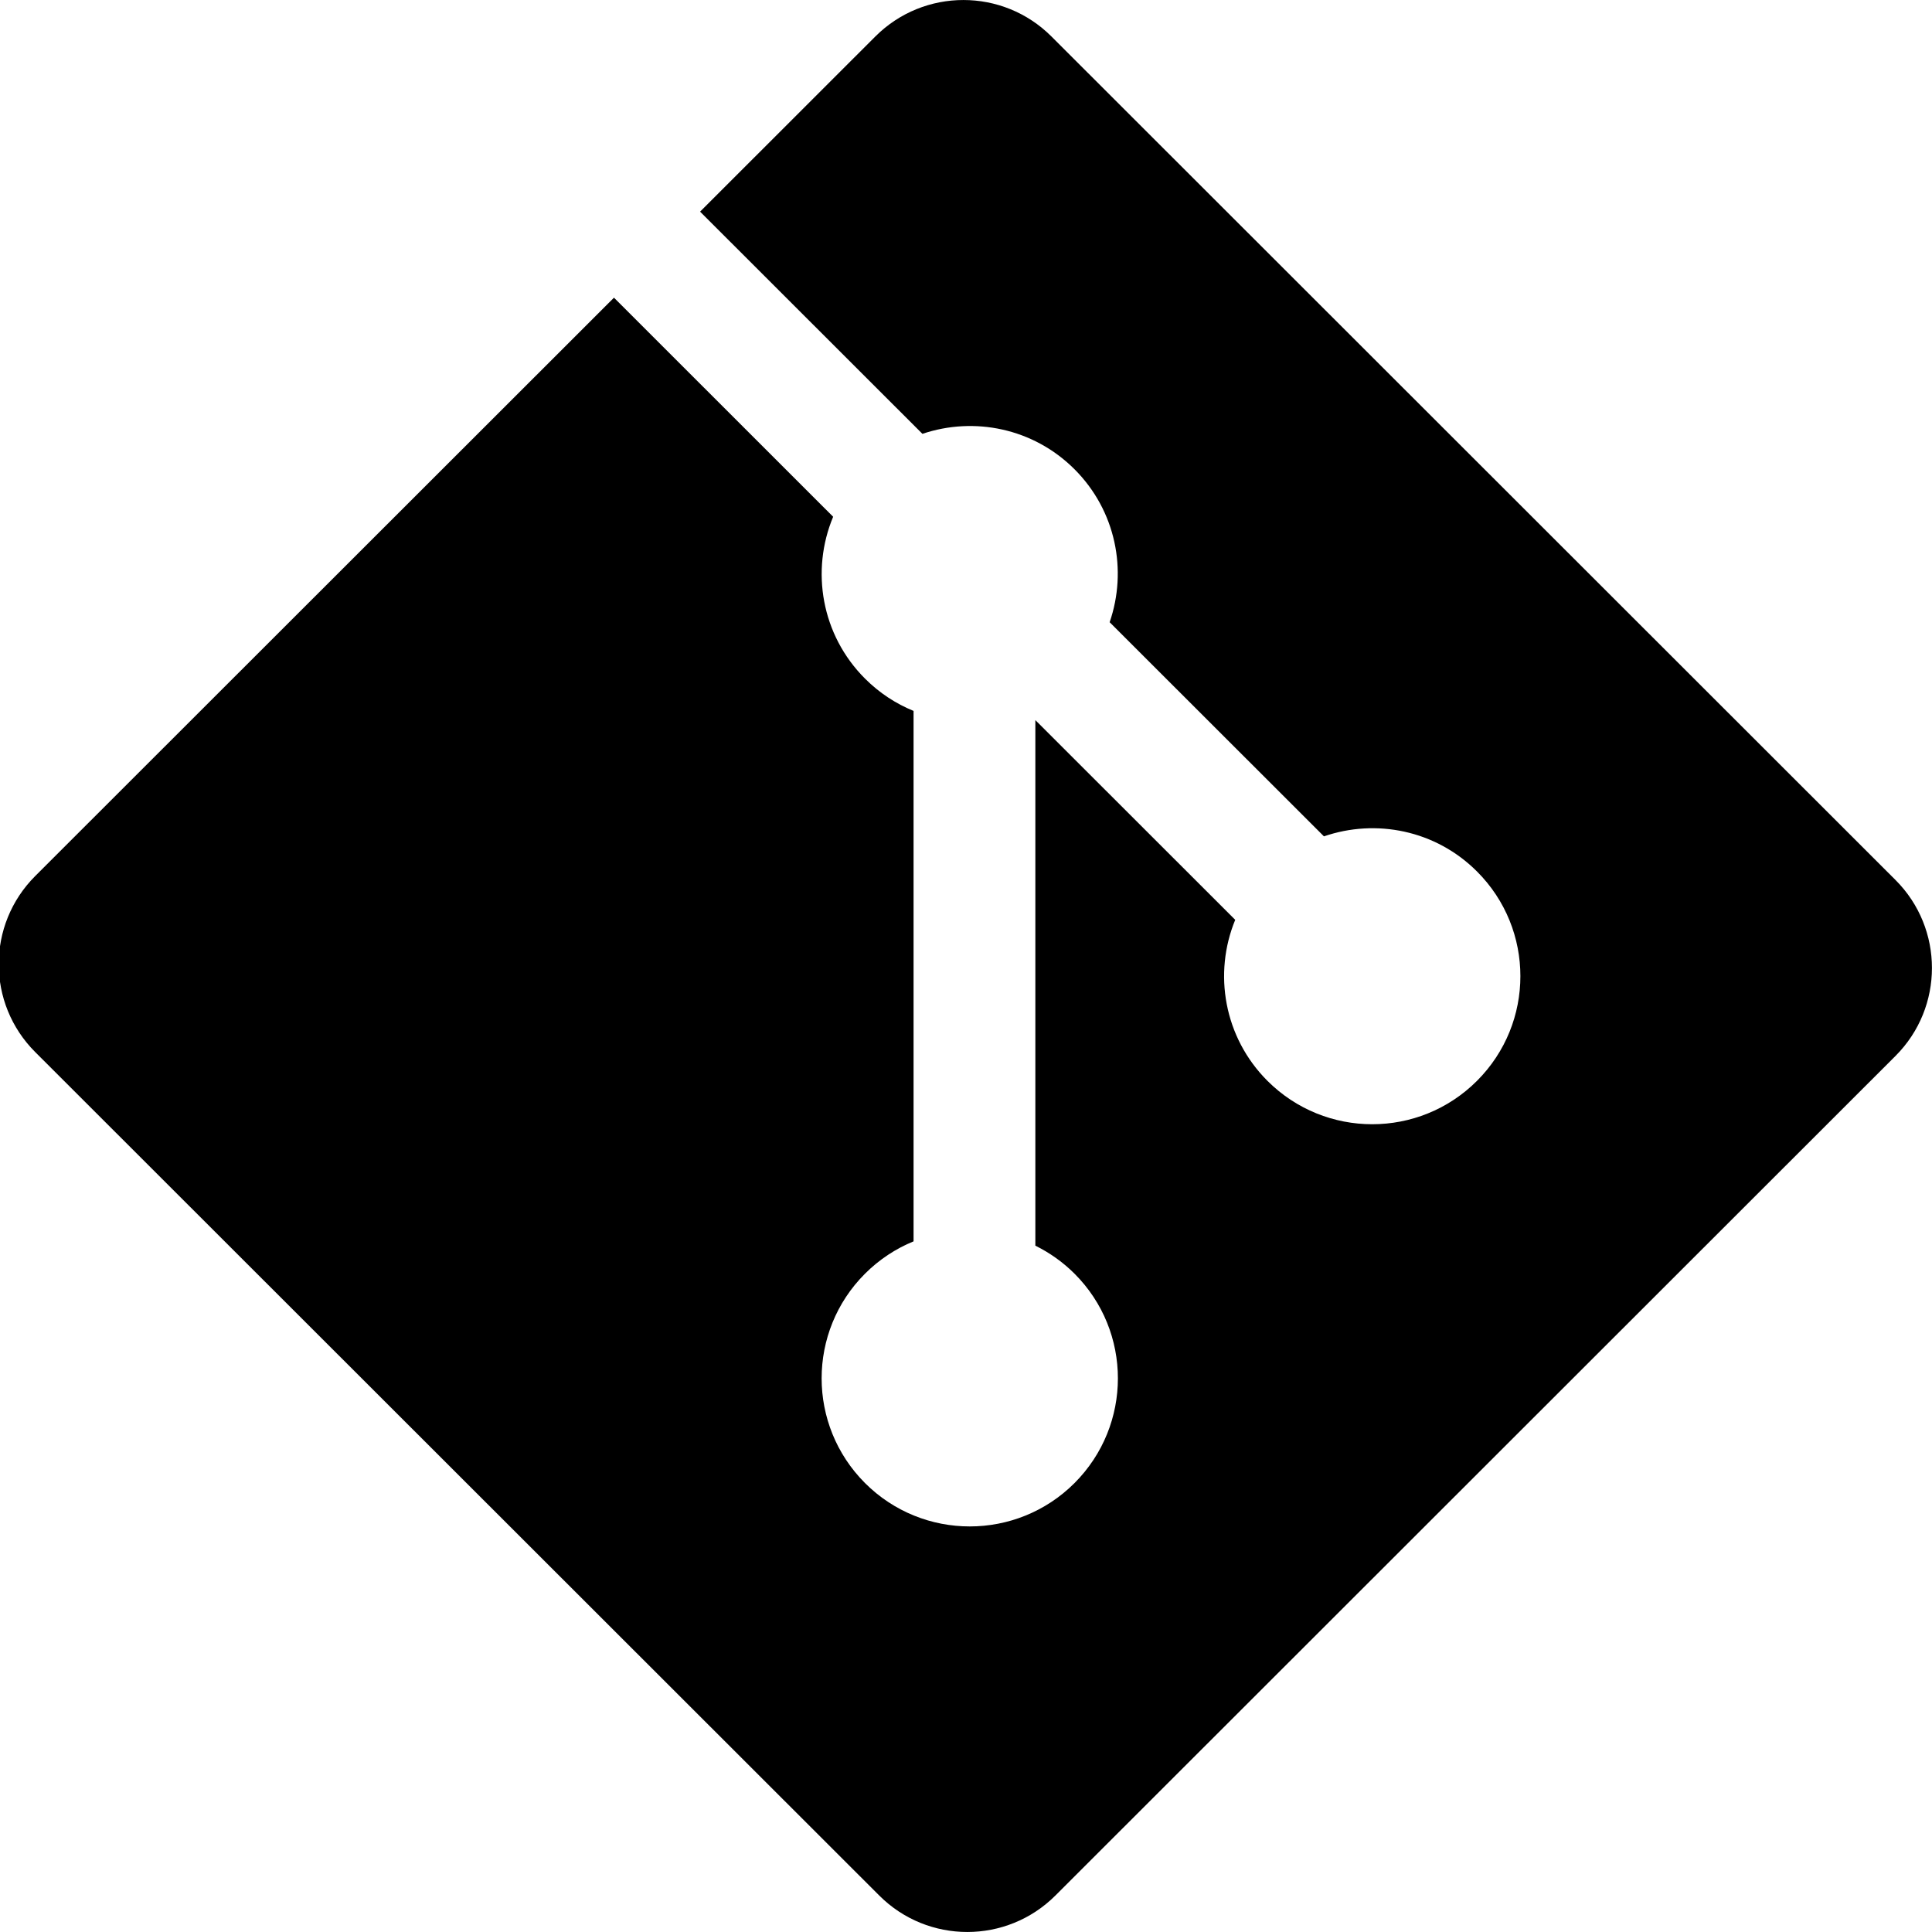
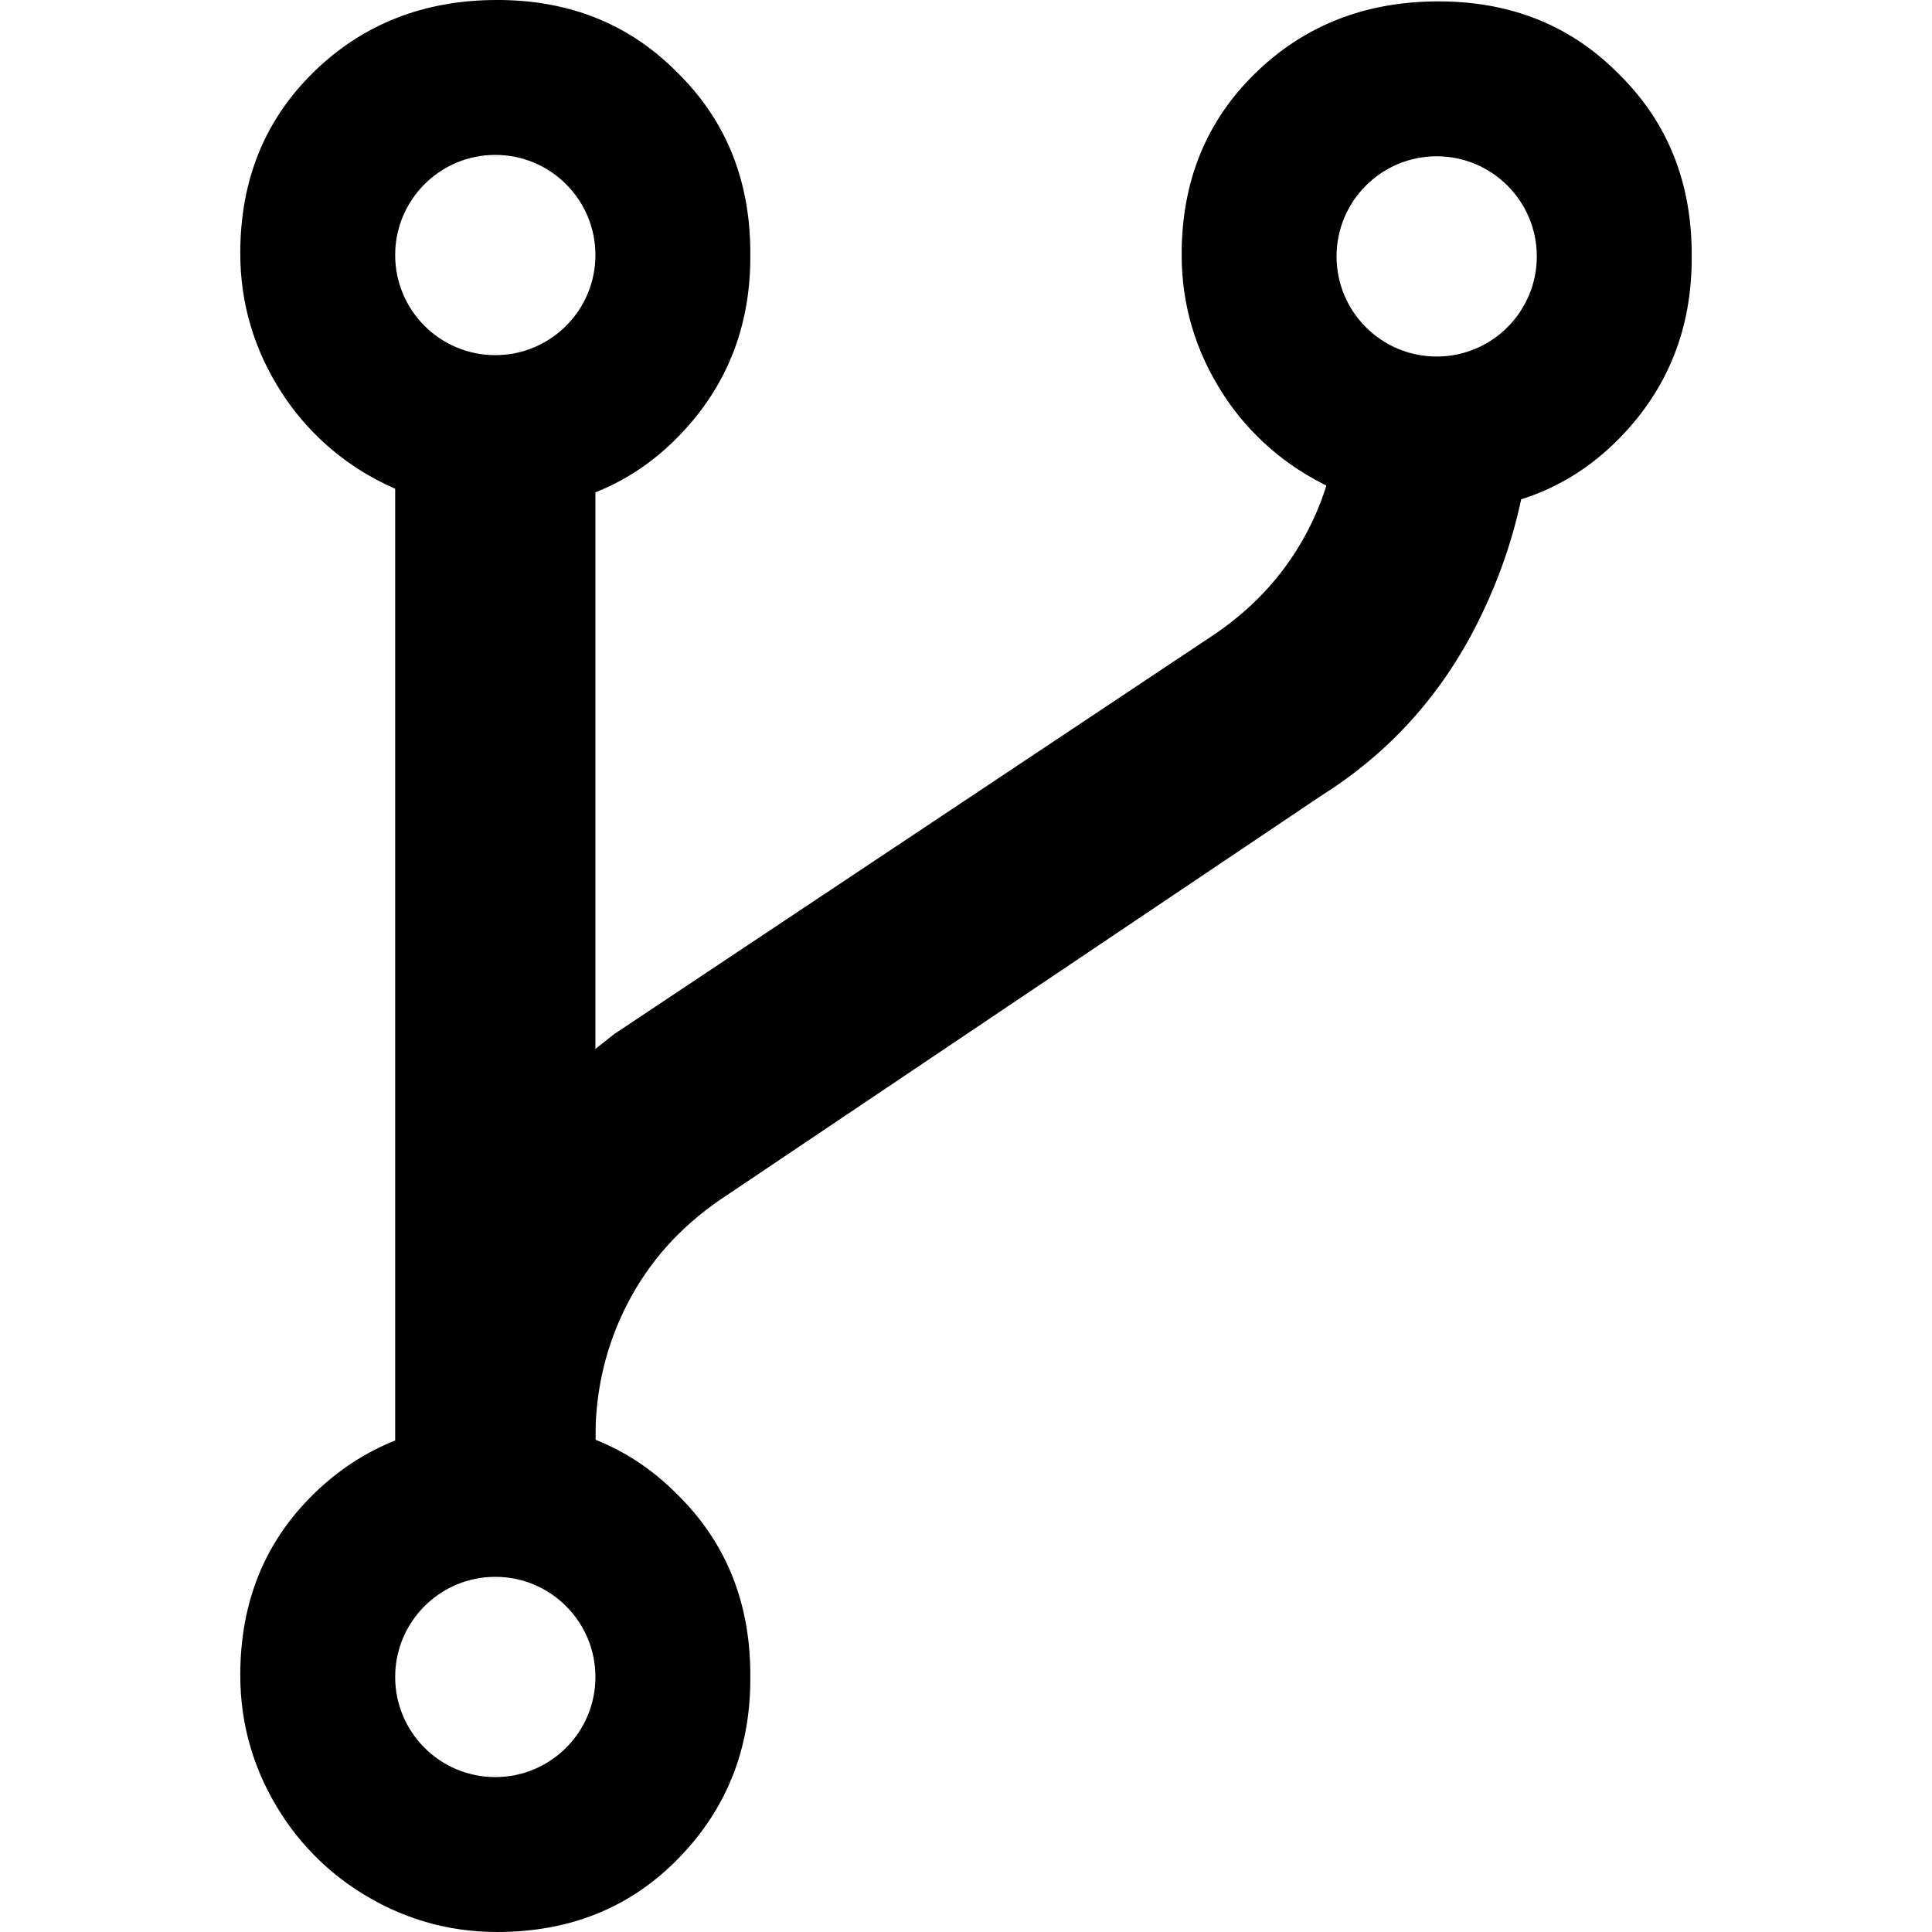
- <svg xmlns="http://www.w3.org/2000/svg" width="512" height="512" version="1.1" viewBox="0 0 512 512" xml:space="preserve">
-   <defs>
-     <clipPath id="clipPath17193">
-       <path d="M 0.06,91.886 H 91.888 V 0 H 0.06 Z" />
-     </clipPath>
-   </defs>
-   <g transform="matrix(1.3333 0 0 -1.3333 1.7881e-5 122.67)">
-     <g transform="matrix(4.1817 0 0 4.1791 -.25091 -292)">
-       <g clip-path="url(#clipPath17193)">
-         <path d="m90.155 50.035-40.119 40.118c-2.31 2.311-6.057 2.311-8.369 0l-8.331-8.332 10.568-10.568c2.456 0.83 5.272 0.273 7.229-1.684 1.969-1.97 2.521-4.81 1.67-7.275l10.186-10.185c2.465 0.85 5.306 0.301 7.275-1.671 2.75-2.749 2.75-7.206 0-9.957-2.752-2.752-7.208-2.752-9.961 0-2.068 2.07-2.58 5.11-1.531 7.658l-9.5 9.499v-24.996c0.67-0.332 1.303-0.775 1.861-1.332 2.75-2.75 2.75-7.206 0-9.96-2.75-2.749-7.209-2.749-9.957 0-2.75 2.754-2.75 7.21 0 9.96 0.68 0.679 1.467 1.193 2.307 1.537v25.228c-0.84 0.343-1.625 0.853-2.307 1.536-2.083 2.082-2.584 5.14-1.515 7.698l-10.418 10.42-27.51-27.508c-2.311-2.313-2.311-6.06 0-8.371l40.121-40.118c2.31-2.31 6.056-2.31 8.369 0l39.932 39.932c2.311 2.311 2.311 6.061 0 8.371" />
-       </g>
-     </g>
+ <svg xmlns="http://www.w3.org/2000/svg" width="512" height="512" version="1.1" viewBox="-10 0 512 512">
+   <g transform="matrix(.99928 0 0 .99928 63.668 .36692)">
+     <path d="m58.135-0.367c-19.371 0-35.57 6.346-48.596 19.037-13.025 12.691-19.539 28.723-19.539 48.094 0 13.359 3.674 25.717 11.021 37.072 2.481 3.834 5.274 7.316 8.363 10.465 0.199 0.206 0.402 0.406 0.604 0.609 0.203 0.201 0.404 0.405 0.609 0.604 3.148 3.09 6.631 5.883 10.465 8.363 3.253 2.105 6.6 3.873 10.018 5.375v252.4c-7.948 3.172-15.131 7.873-21.541 14.119-13.025 12.691-19.539 28.723-19.539 48.094 0 13.359 3.674 25.717 11.021 37.072 2.481 3.834 5.274 7.316 8.363 10.465 0.199 0.206 0.402 0.406 0.604 0.609 0.203 0.201 0.404 0.405 0.609 0.604 3.148 3.09 6.631 5.883 10.465 8.363 11.356 7.348 23.713 11.021 37.072 11.021 19.371 0 35.402-6.514 48.094-19.539 12.691-13.025 19.037-28.889 19.037-47.592 0-0.212-0.012-0.418-0.014-0.629 6.5e-4 -0.126 0.014-0.249 0.014-0.375 0-19.006-6.287-34.789-18.826-47.365-0.072-0.075-0.138-0.152-0.211-0.227-0.083-0.085-0.17-0.163-0.254-0.248-0.085-0.084-0.163-0.171-0.248-0.254-0.077-0.075-0.157-0.142-0.234-0.217-6.295-6.275-13.402-10.968-21.307-14.105v-251.25c8.216-3.255 15.566-8.197 22.043-14.844 12.691-13.025 19.037-28.889 19.037-47.592 0-0.212-0.012-0.418-0.014-0.629 6.5e-4 -0.126 0.014-0.249 0.014-0.375 0-19.006-6.287-34.789-18.826-47.365-0.072-0.075-0.138-0.152-0.211-0.227-0.083-0.085-0.17-0.163-0.254-0.248-0.085-0.084-0.163-0.171-0.248-0.254-0.077-0.075-0.157-0.142-0.234-0.217-11.801-11.763-26.423-18.022-43.885-18.746-1.147-0.05-2.304-0.074-3.473-0.074zm-0.502 41.08a26.552 26.552 0 0 1 26.553 26.553 26.552 26.552 0 0 1-26.553 26.553 26.552 26.552 0 0 1-26.553-26.553 26.552 26.552 0 0 1 26.553-26.553zm0 377.1a26.552 26.552 0 0 1 26.553 26.553 26.552 26.552 0 0 1-26.553 26.553 26.552 26.552 0 0 1-26.553-26.553 26.552 26.552 0 0 1 26.553-26.553z" stroke-width="1.002" />
+     <path d="m307.79 0c-19.371 0-35.57 6.346-48.596 19.037-13.025 12.691-19.539 28.723-19.539 48.094 0 13.359 3.674 25.717 11.021 37.072 2.481 3.834 5.274 7.316 8.363 10.465 0.199 0.206 0.402 0.406 0.604 0.609 0.203 0.201 0.404 0.405 0.609 0.604 3.148 3.09 6.631 5.883 10.465 8.363 11.356 7.348 23.713 11.021 37.072 11.021 19.371 0 35.402-6.514 48.094-19.539 12.691-13.025 19.037-28.889 19.037-47.592 0-0.212-0.012-0.418-0.014-0.629 6.5e-4 -0.126 0.014-0.249 0.014-0.375 0-19.006-6.287-34.789-18.826-47.365-0.072-0.075-0.138-0.152-0.211-0.227-0.083-0.085-0.17-0.163-0.254-0.248-0.085-0.084-0.163-0.171-0.248-0.254-0.077-0.075-0.157-0.142-0.234-0.217-11.801-11.763-26.423-18.022-43.885-18.746-1.147-0.05-2.304-0.074-3.473-0.074zm-0.502 41.08a26.552 26.552 0 0 1 26.553 26.553 26.552 26.552 0 0 1-26.553 26.553 26.552 26.552 0 0 1-26.553-26.553 26.552 26.552 0 0 1 26.553-26.553z" stroke-width="1.002" />
+     <path transform="translate(-10)" d="m291.03 114.63c-1.149 9.089-3.731 17.588-7.795 25.477-5.667 11-13.833 20.167-24.5 27.5l-159.55 106.25c-6 4.667-11.667 9.333-17 14-5.333 4.667-9.667 10.333-13 17v76.596h25v-0.596c0-12.667 2.833-24.5 8.5-35.5 5.667-11 13.833-20.167 24.5-27.5l159.55-107.25c18-11.333 31.833-26.667 41.5-46 7.986-15.973 12.62-32.639 14.008-49.977z" />
  </g>
</svg>
